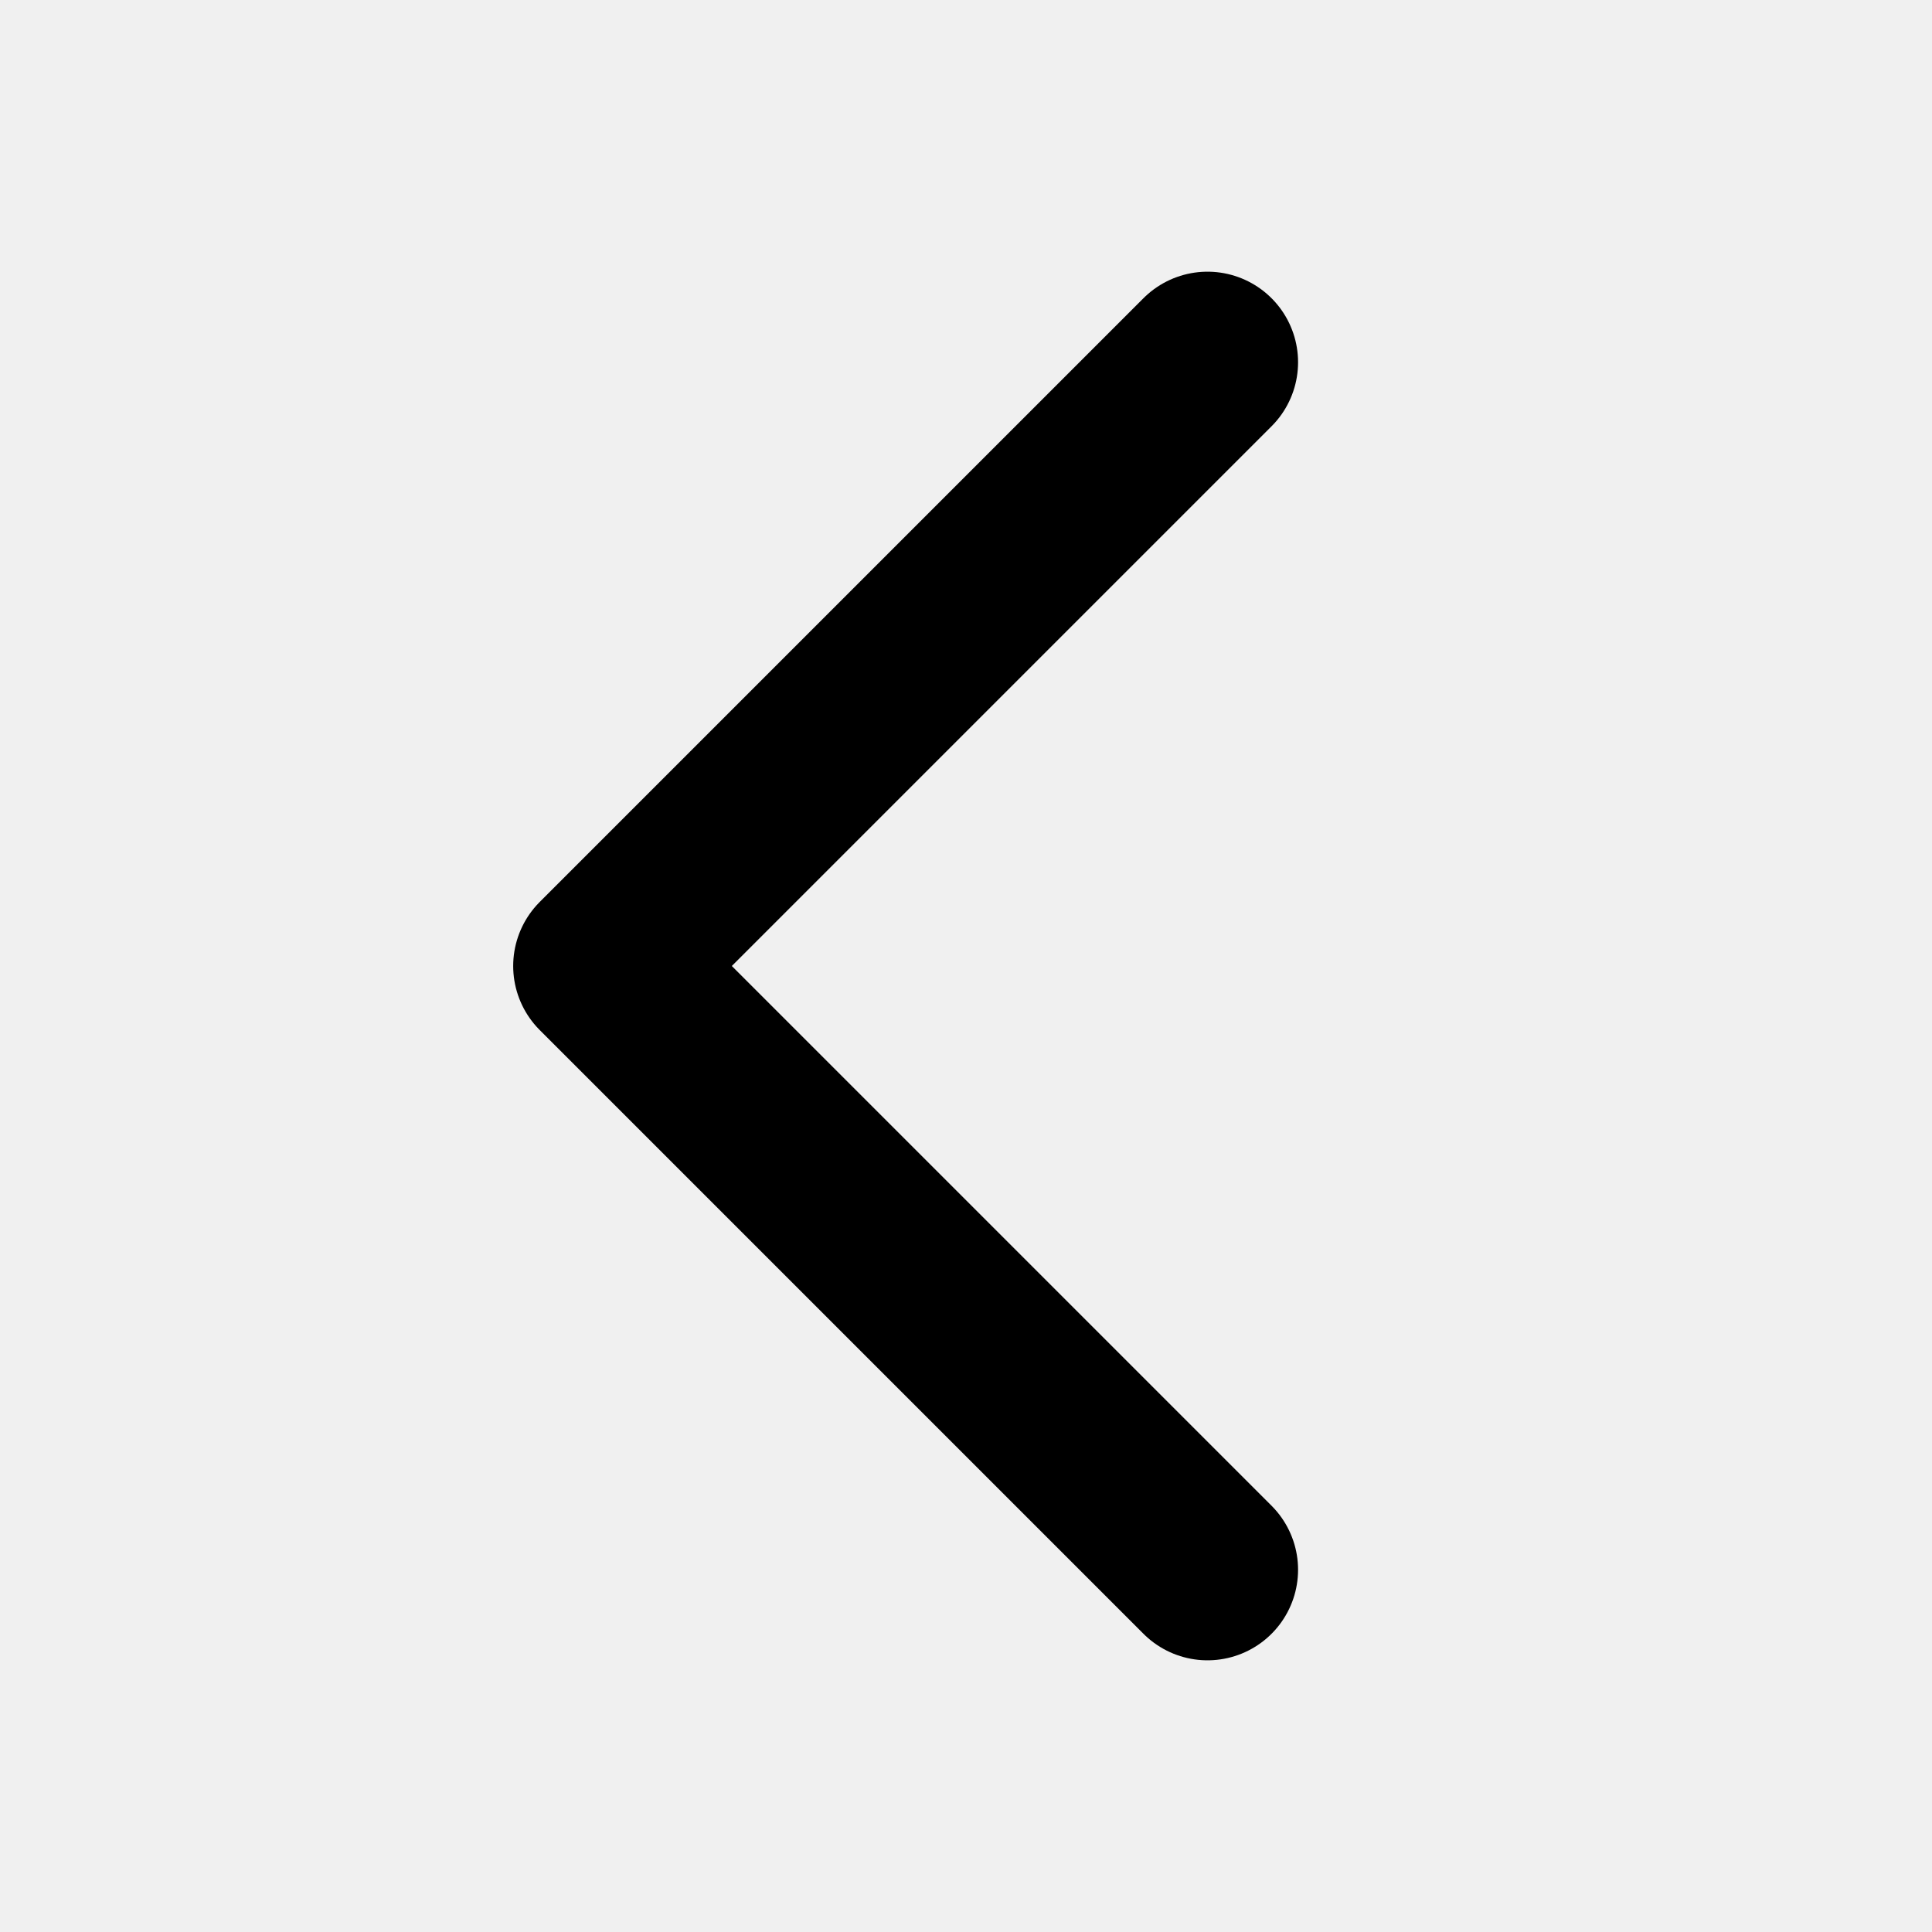
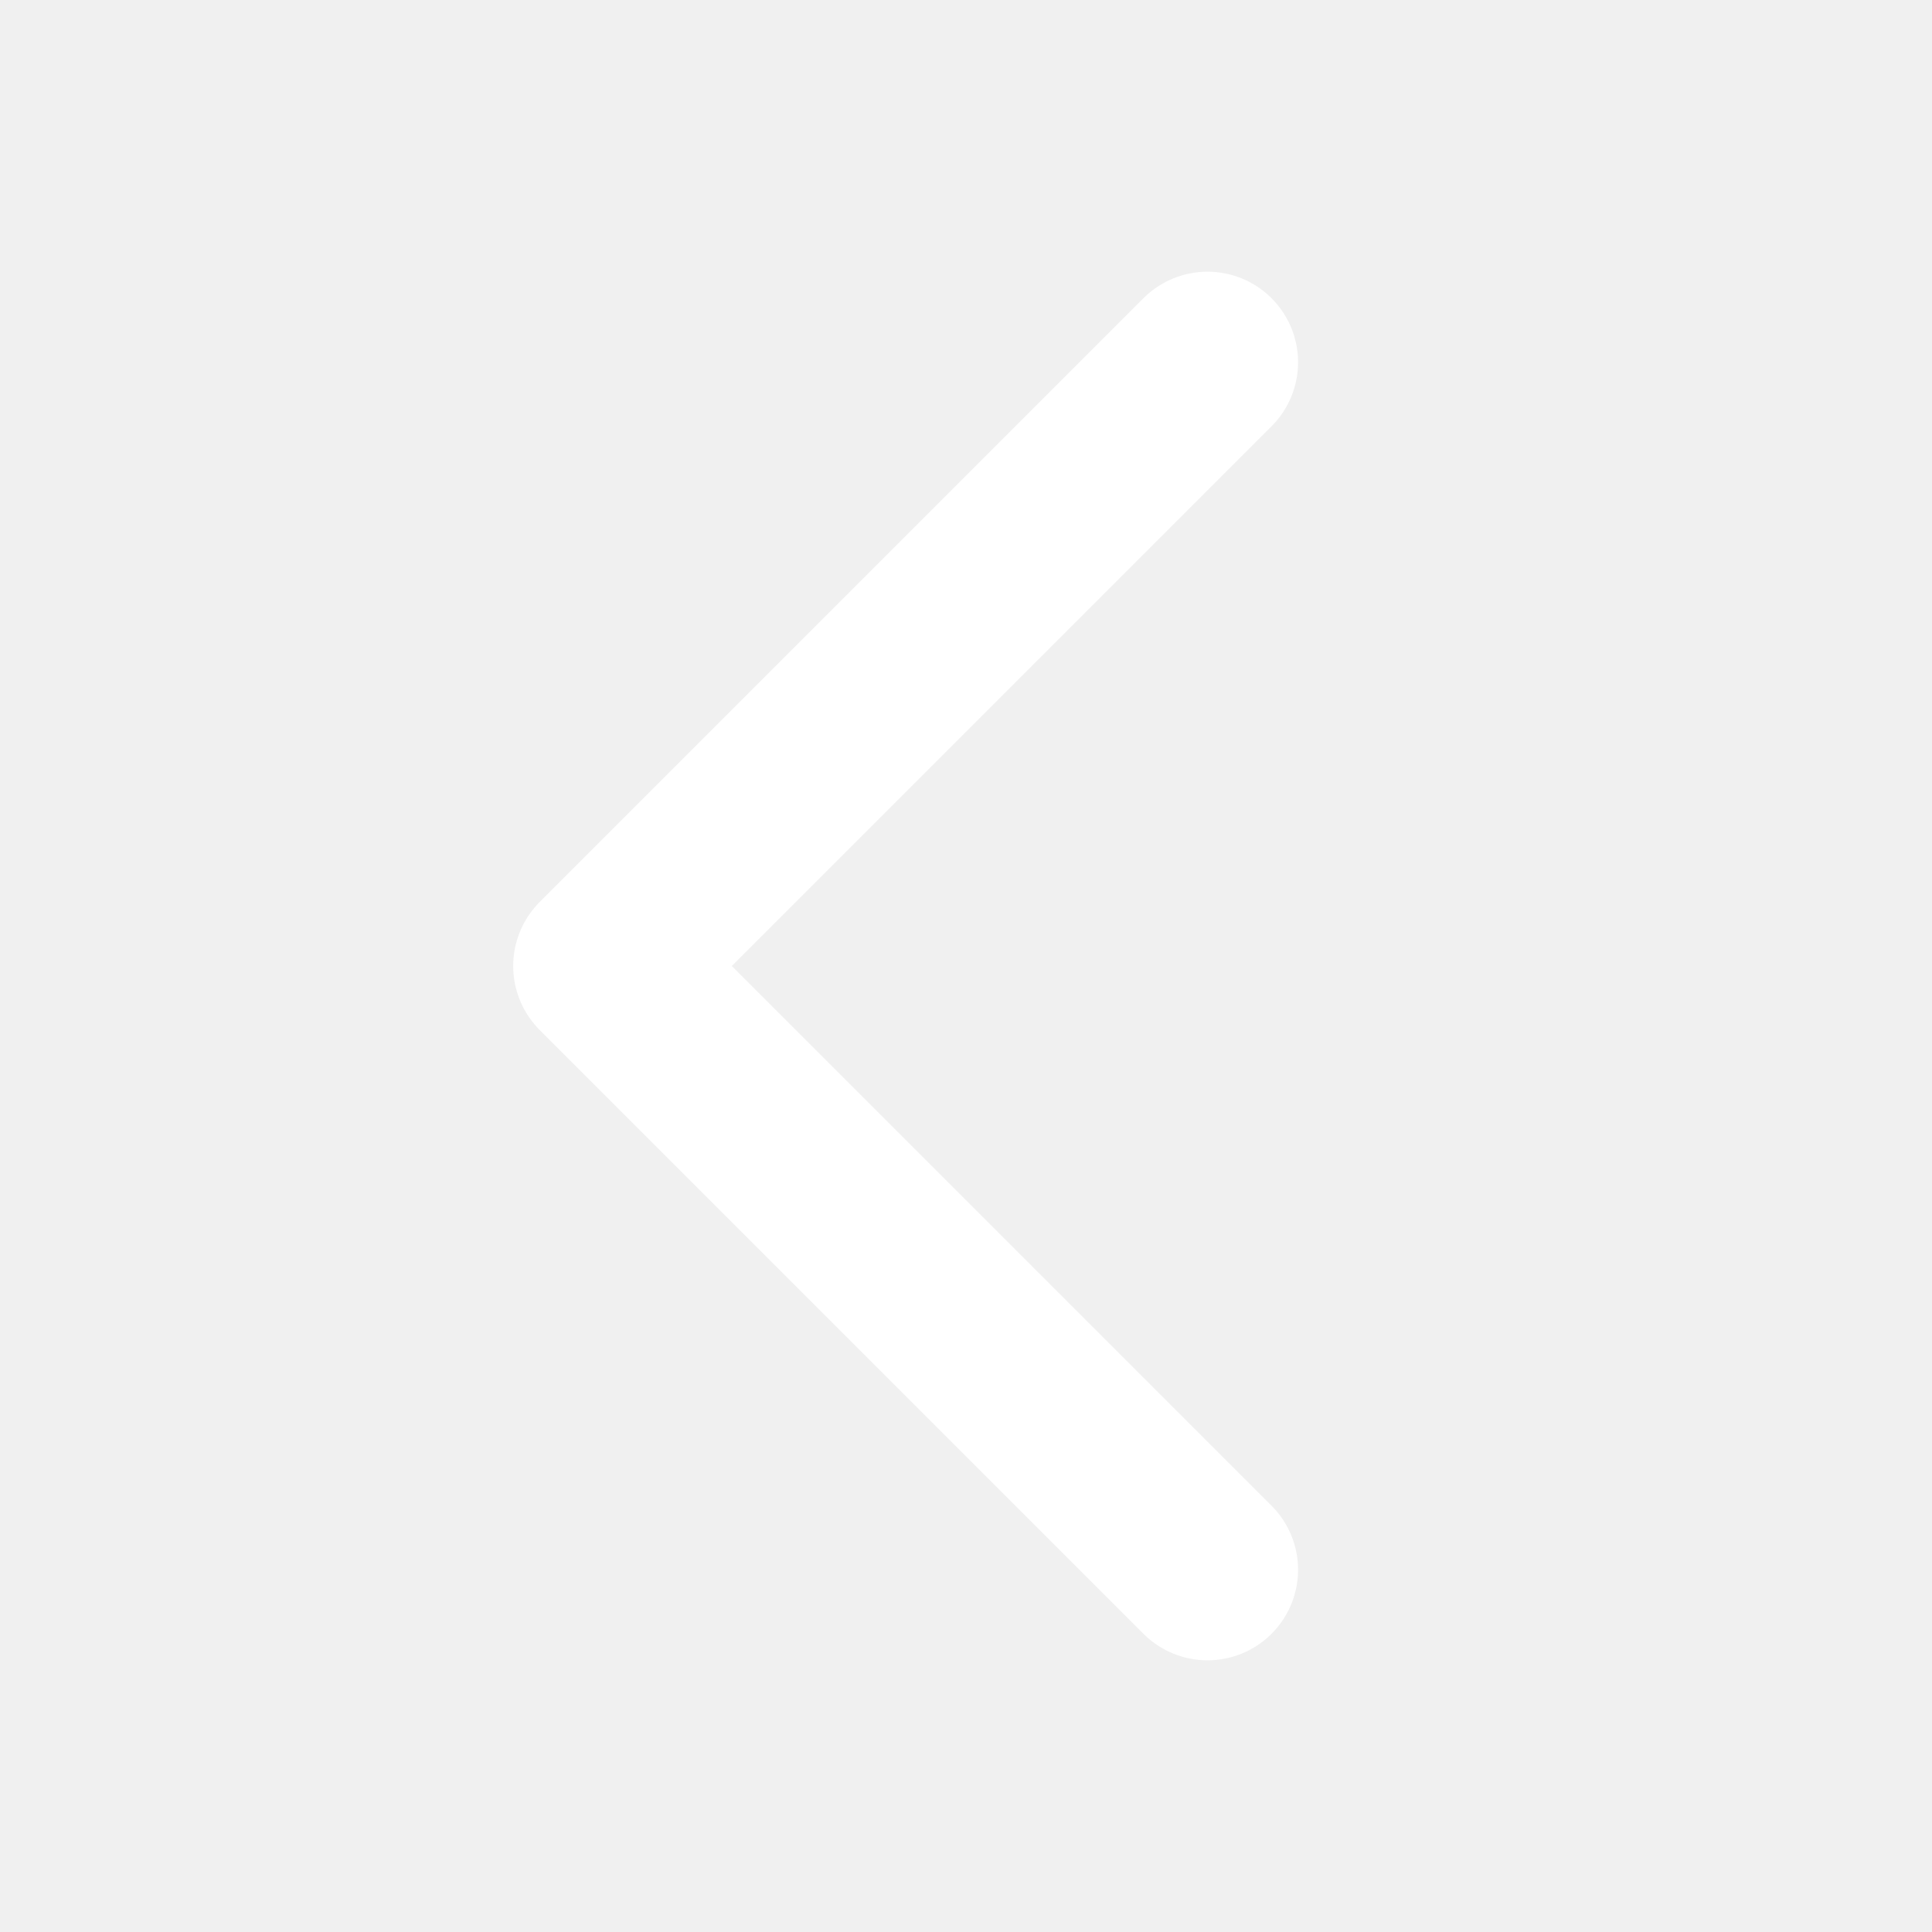
- <svg xmlns="http://www.w3.org/2000/svg" width="32" height="32" viewBox="0 0 32 32">
-   <path d="M20 6 L10 16 L20 26" stroke="currentColor" stroke-width="3" fill="none" stroke-linecap="round" stroke-linejoin="round" />
+ <svg xmlns="http://www.w3.org/2000/svg" width="64" height="64" viewBox="0 0 32 32">
+   <path d="M20 6 L10 16 L20 26" stroke="white" stroke-width="3" fill="none" stroke-linecap="round" stroke-linejoin="round" />
</svg>
